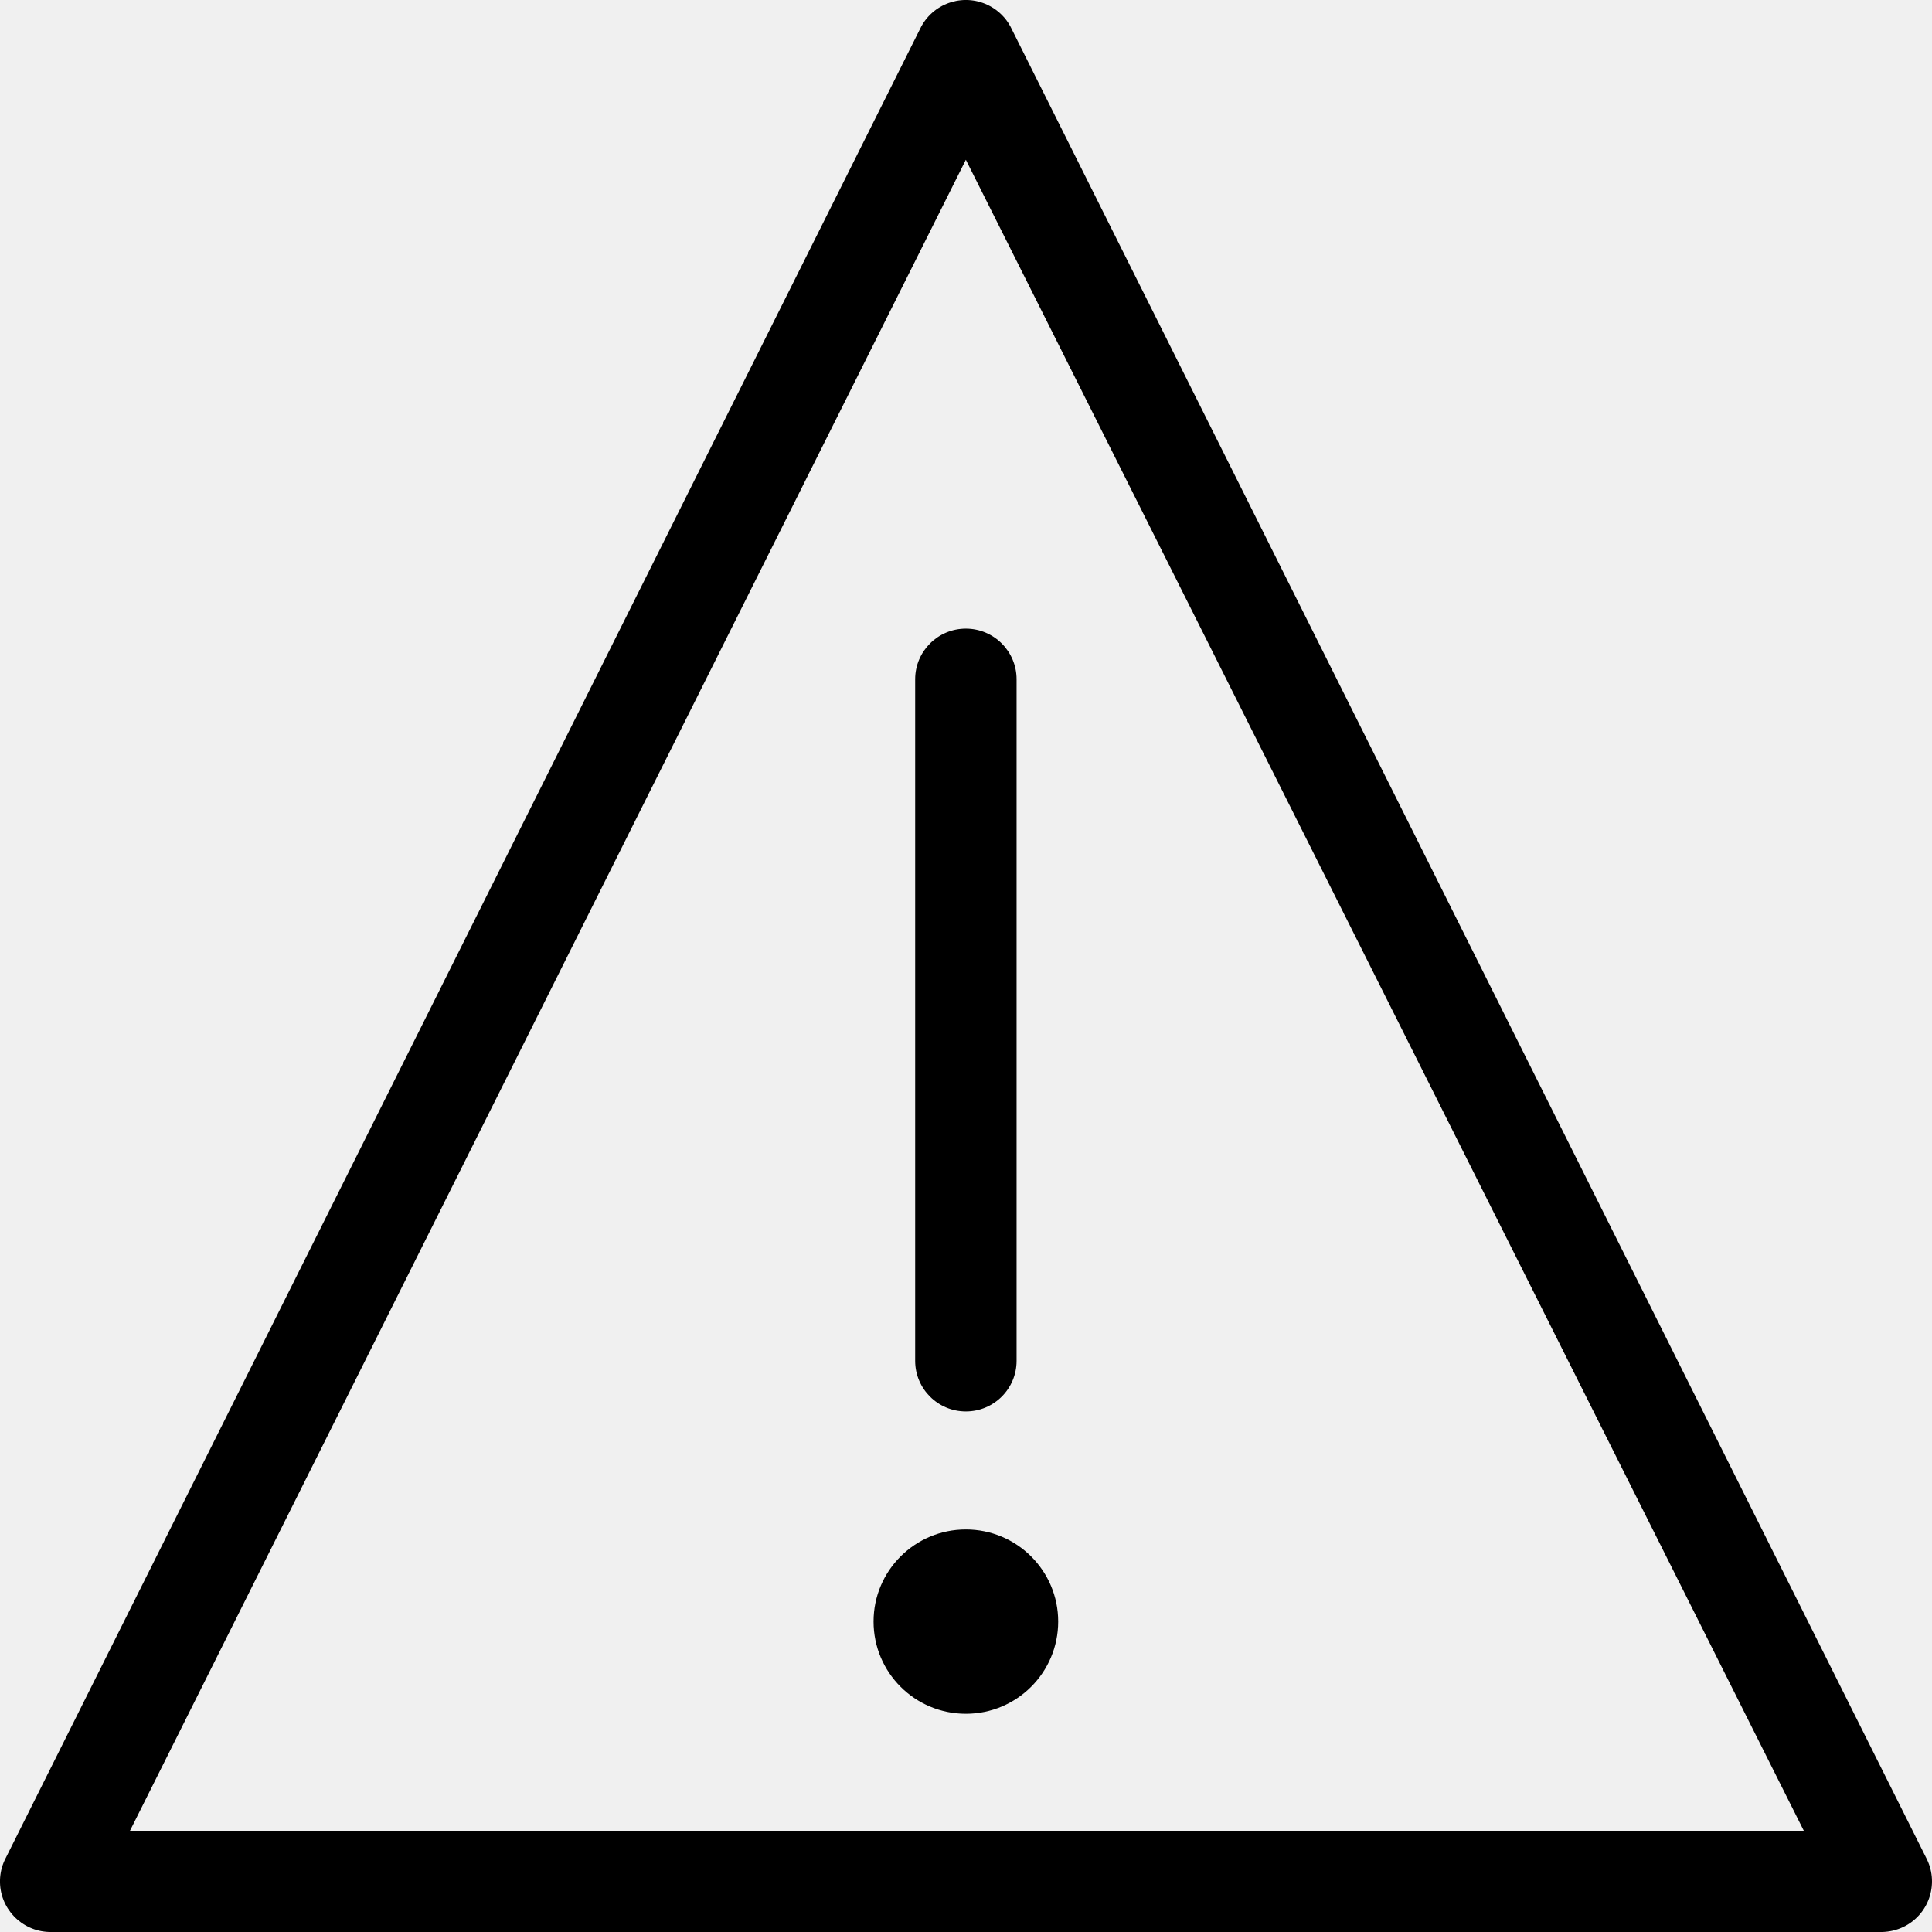
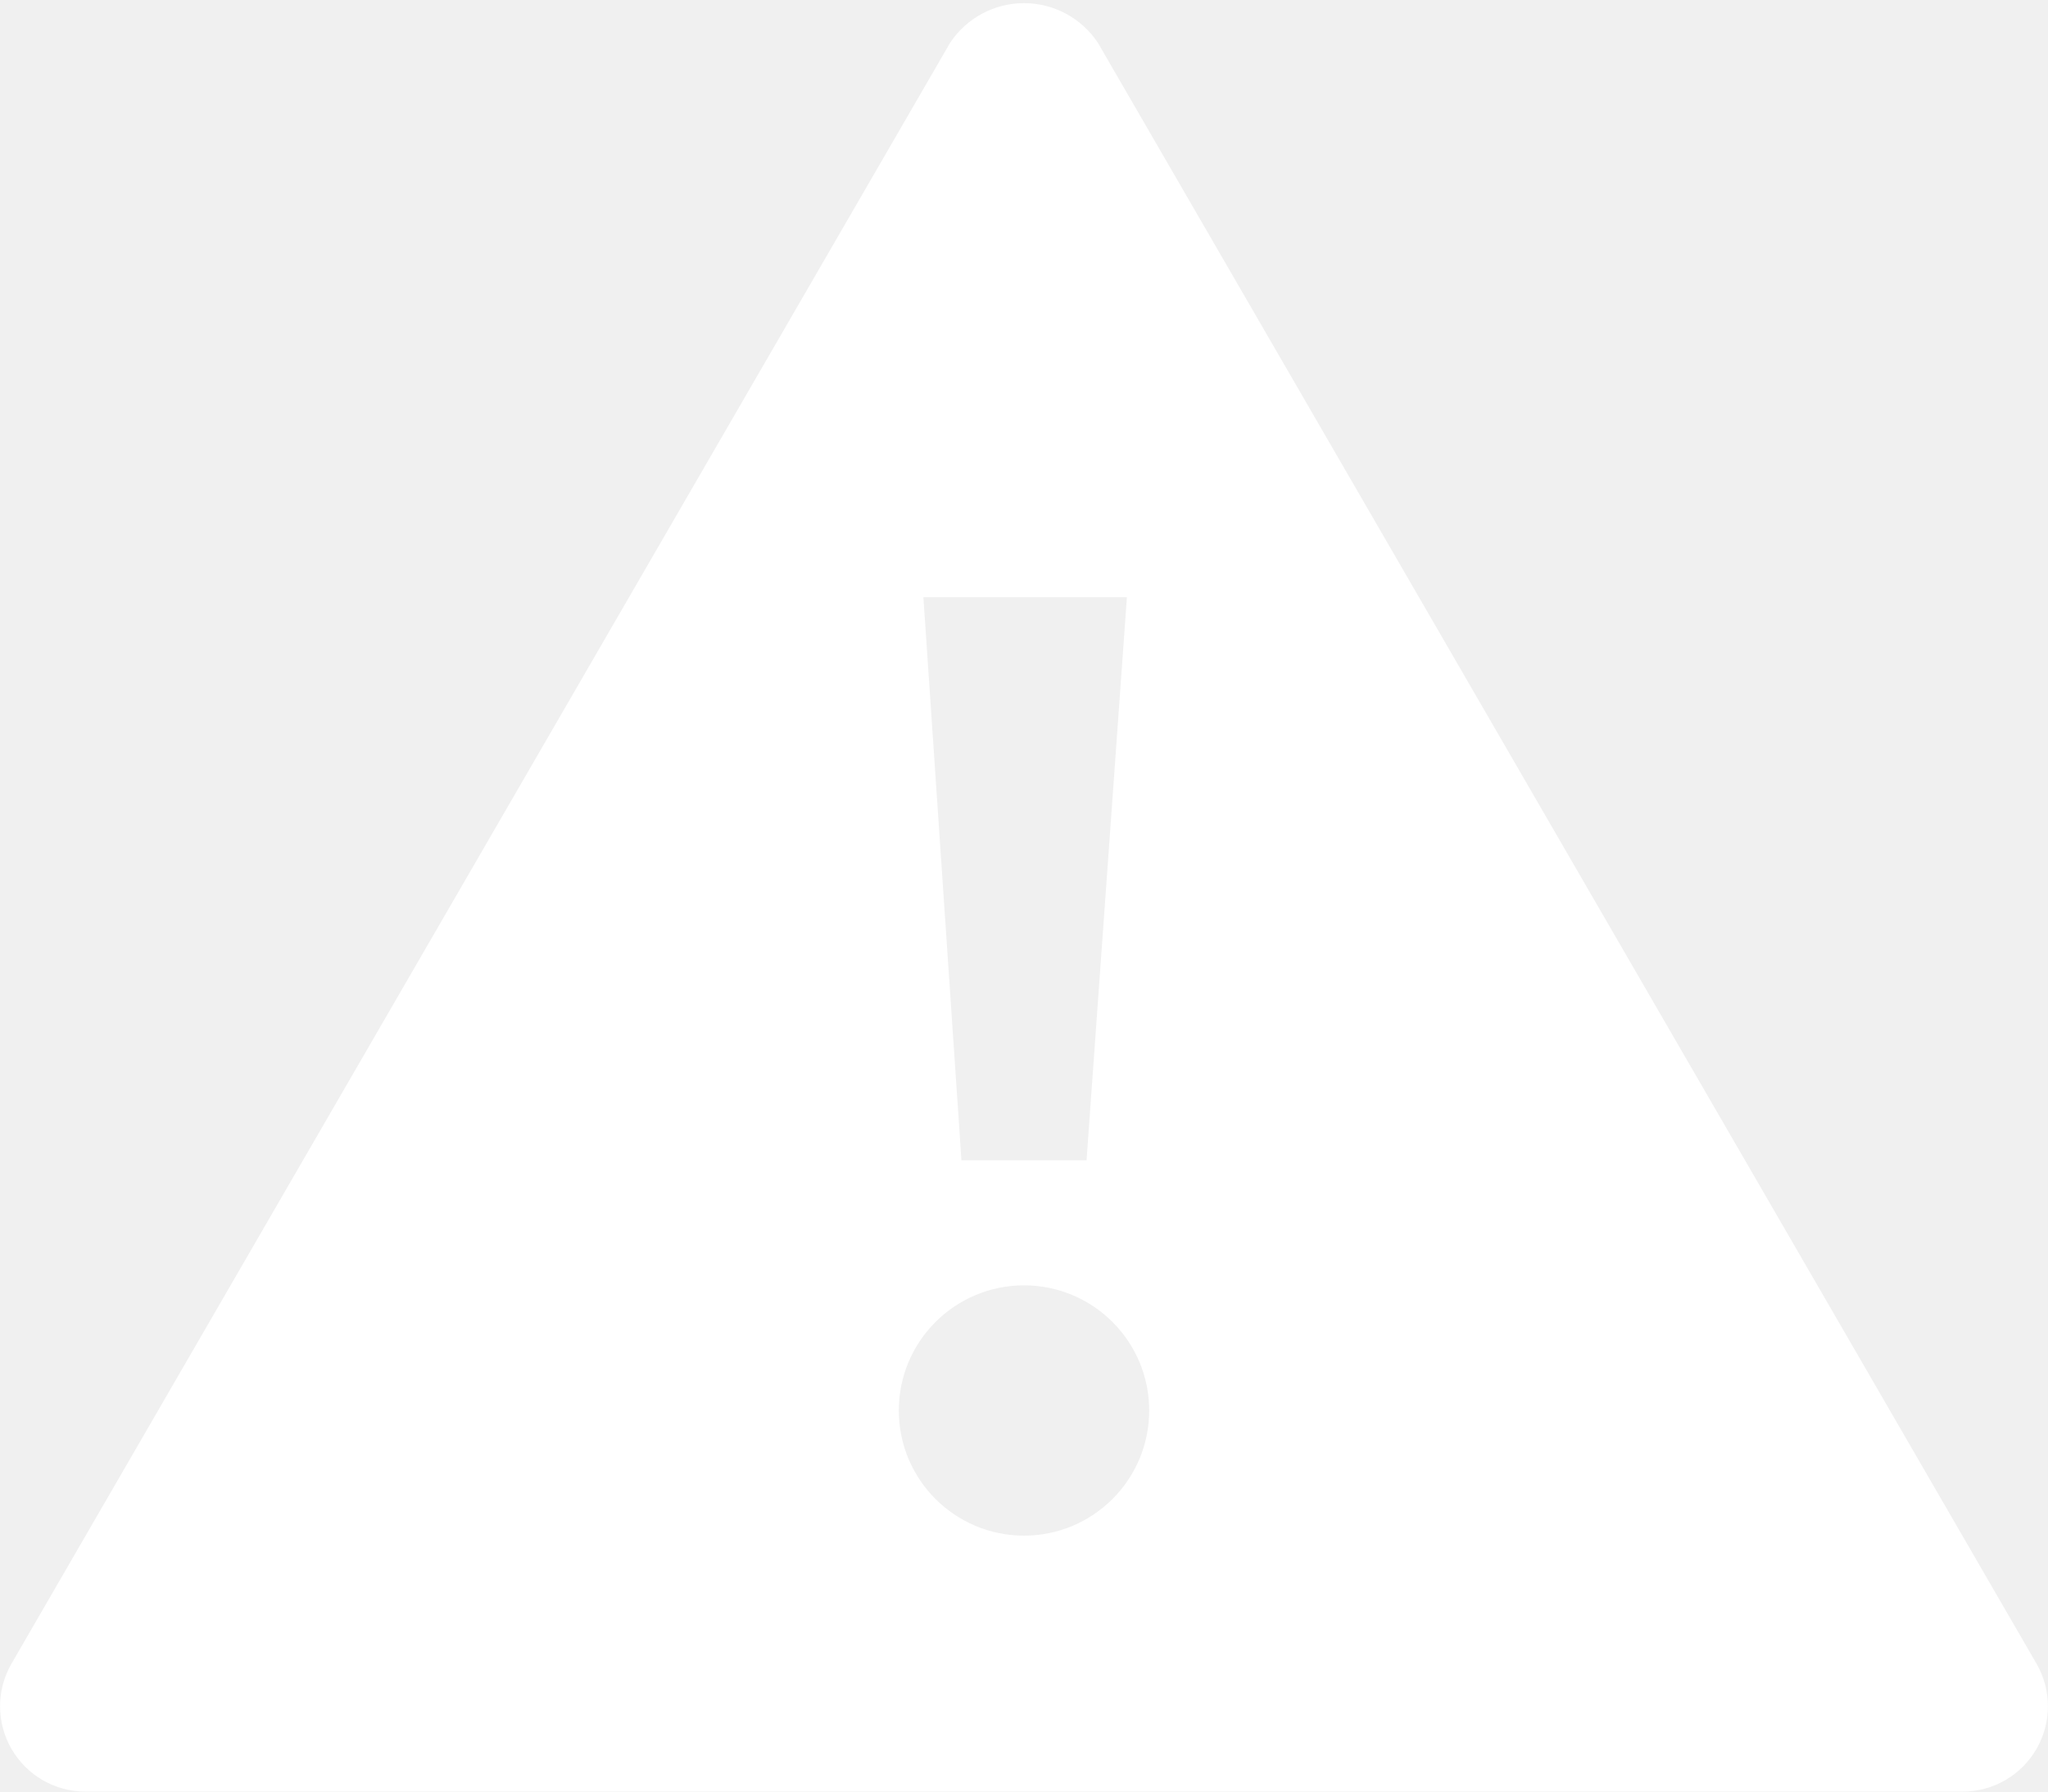
- <svg xmlns="http://www.w3.org/2000/svg" width="39px" height="39px" viewBox="0 0 39 39" version="1.1">
+ <svg xmlns="http://www.w3.org/2000/svg" width="24px" height="21px" viewBox="0 0 24 21" version="1.1">
  <g id="DESKTOP" stroke="none" stroke-width="1" fill="none" fill-rule="evenodd">
-     <g id="Desktop-Alert-" transform="translate(-90, -113)" fill="#000000">
-       <g id="Alert" transform="translate(-1, 100)">
-         <path d="M110.497,41.492 C109.932,41.492 109.474,41.035 109.474,40.47 L109.474,26.712 C109.474,26.148 109.932,25.69 110.497,25.69 C111.063,25.69 111.521,26.148 111.521,26.712 L111.521,40.47 C111.521,41.035 111.063,41.492 110.497,41.492 L110.497,41.492 Z M93.624,49.956 L127.412,49.956 L110.497,16.225 L93.624,49.956 Z M128.999,52 L91.996,52 C91.43,51.985 90.984,51.514 91,50.95 C91.004,50.811 91.036,50.674 91.095,50.548 L109.596,13.537 C109.865,13.04 110.486,12.854 110.984,13.123 C111.159,13.217 111.304,13.361 111.398,13.537 L129.9,50.538 C130.143,51.048 129.928,51.658 129.417,51.901 C129.286,51.962 129.144,51.996 128.999,52 L128.999,52 Z M110.497,47.595 C111.526,47.595 112.361,46.762 112.361,45.733 C112.361,44.707 111.526,43.874 110.497,43.874 C109.468,43.874 108.634,44.707 108.634,45.733 C108.634,46.762 109.468,47.595 110.497,47.595 L110.497,47.595 Z" id="Fill-1" />
+     <g id="Mobile-Home-Alert-" transform="translate(-14, -101)" fill="#FFFFFF" fill-rule="nonzero">
+       <g id="t-warning" transform="translate(14, 101)">
+         <path d="M23.865,19.5 L12.865,0.5 C12.672,0.211 12.348,0.037 12,0.037 C11.652,0.037 11.328,0.211 11.135,0.5 L0.135,19.5 C-0.044,19.809 -0.044,20.19 0.135,20.5 C0.313,20.809 0.643,21 1,21 L23,21 C23.357,21 23.687,20.809 23.865,20.5 C24.044,20.19 24.044,19.809 23.865,19.5 L23.865,19.5 Z M13.206,7 L12.733,13.6 L11.267,13.6 L10.821,7 L13.206,7 Z M12,18 C11.19,18 10.533,17.343 10.533,16.533 C10.533,15.723 11.19,15.066 12,15.066 C12.81,15.066 13.467,15.723 13.467,16.533 C13.467,17.343 12.81,18 12,18 Z" id="Shape" />
      </g>
    </g>
  </g>
</svg>
